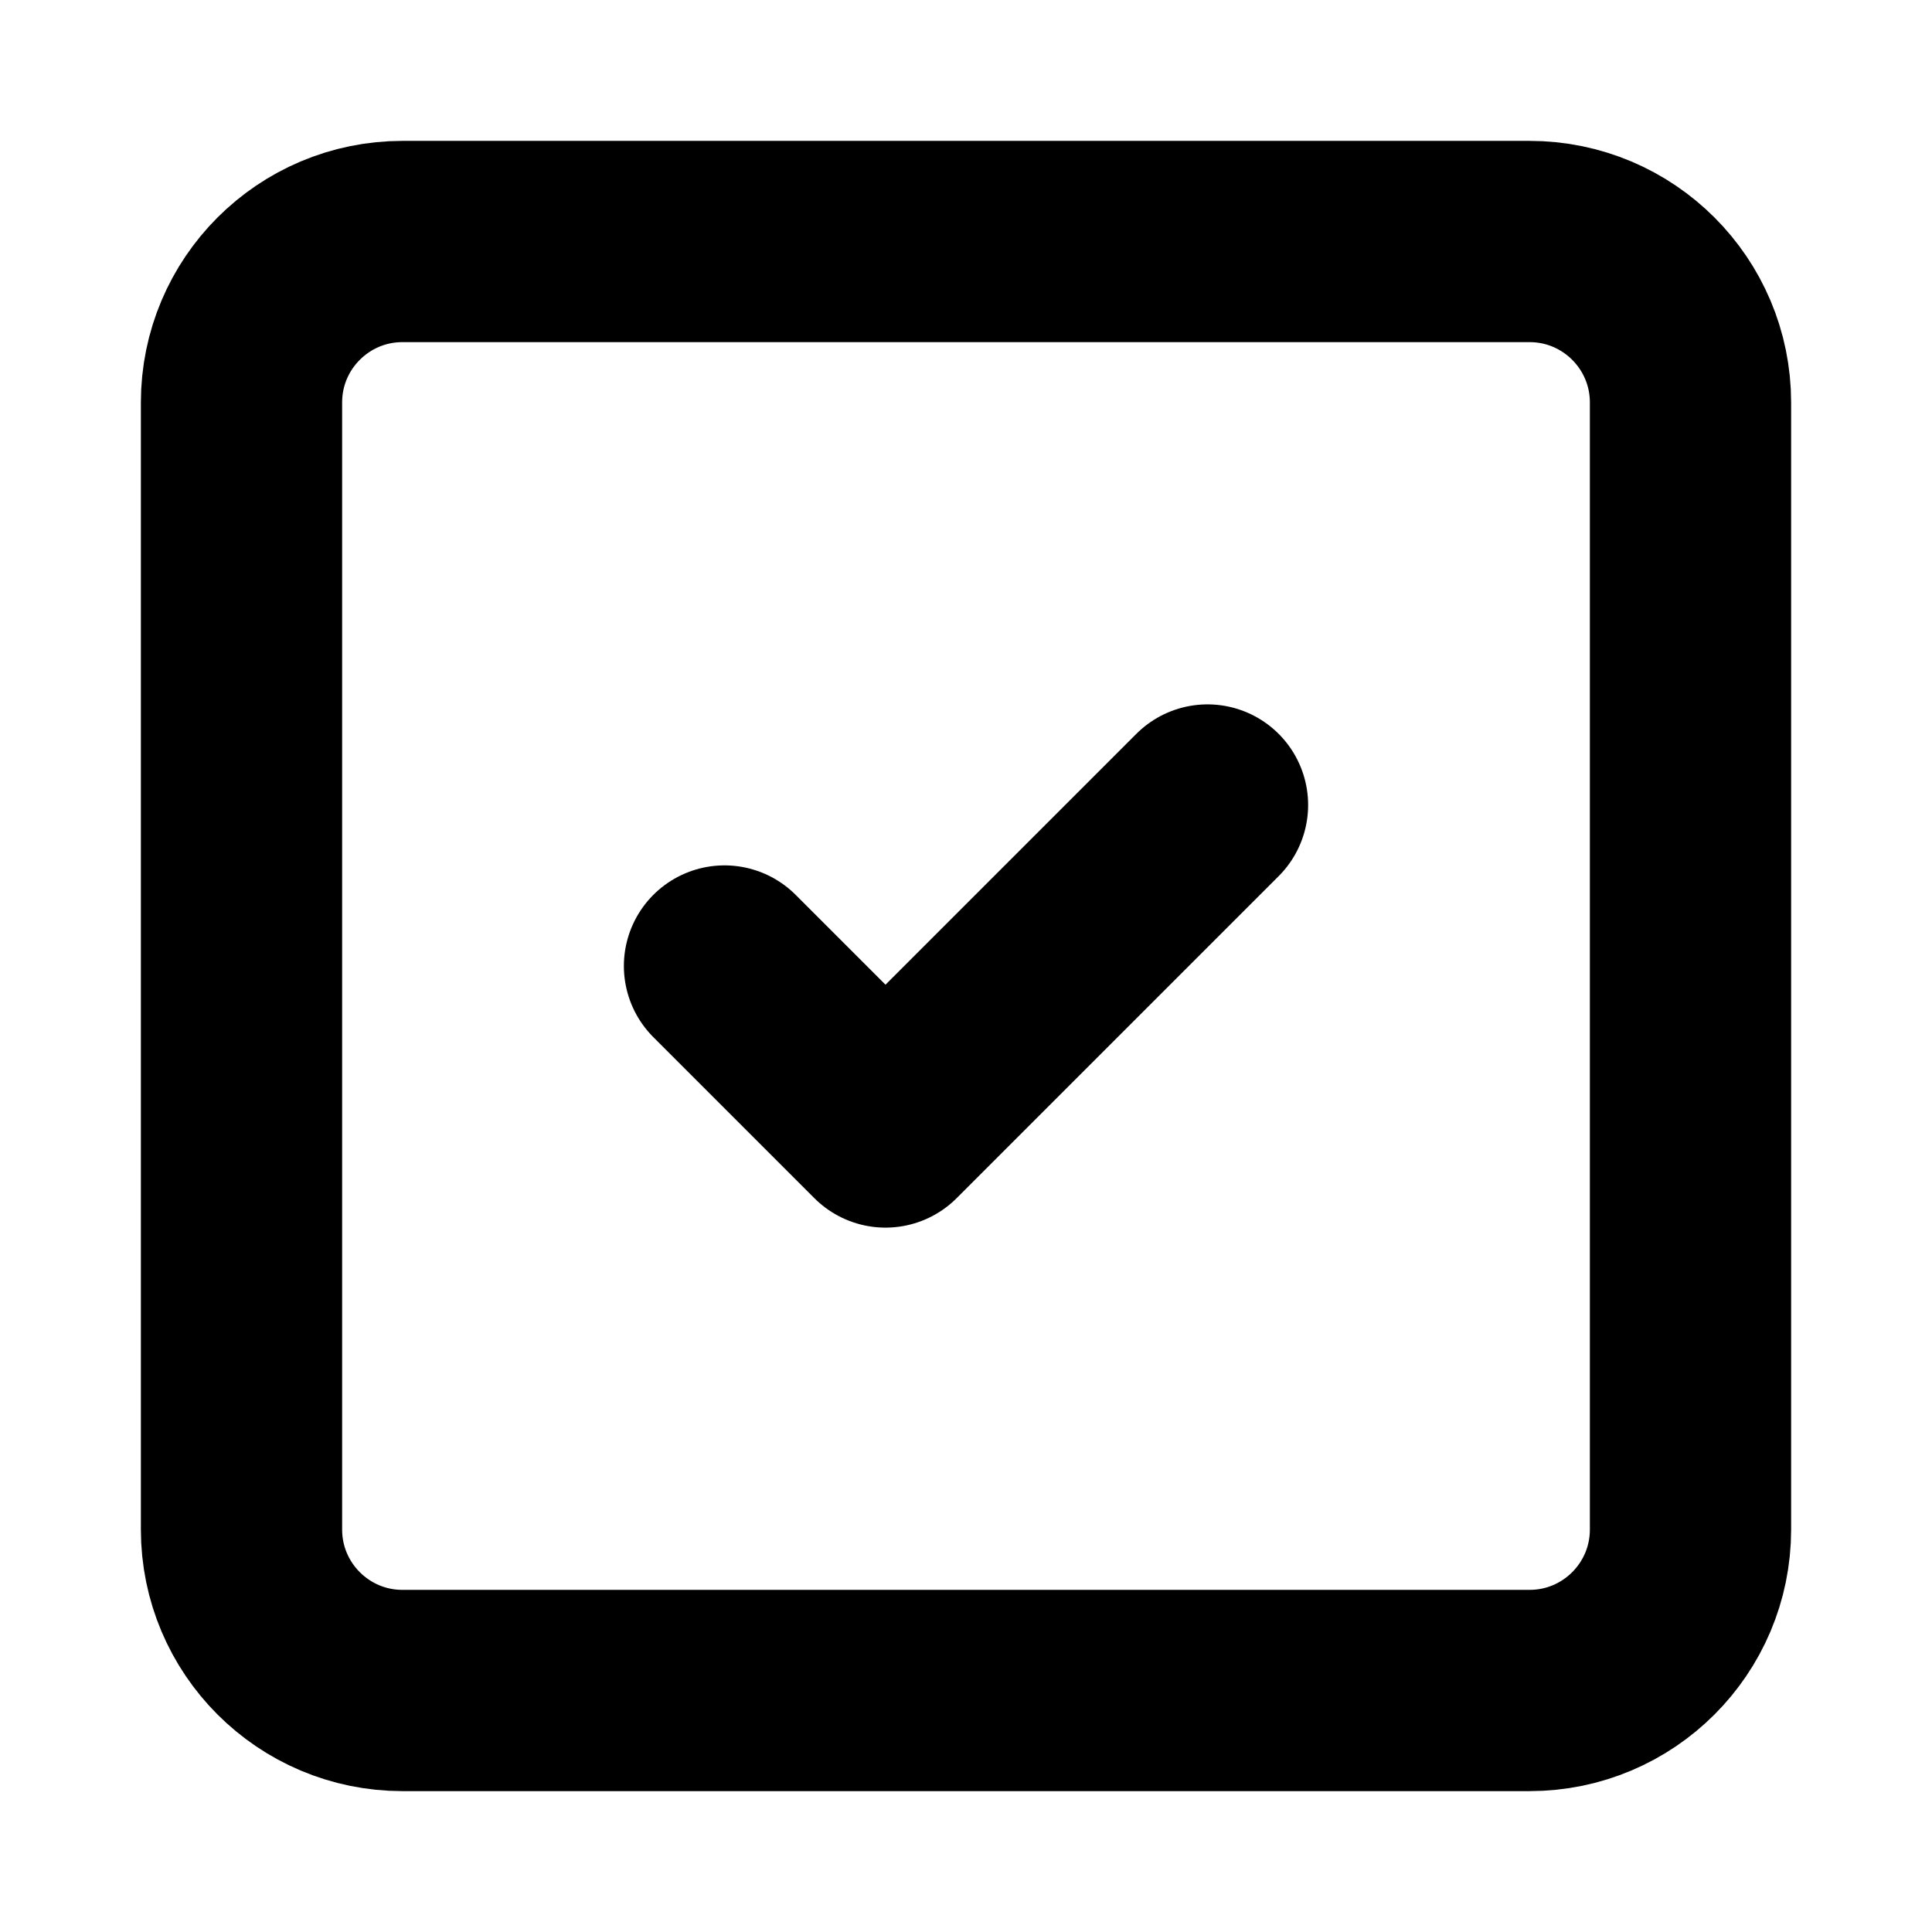
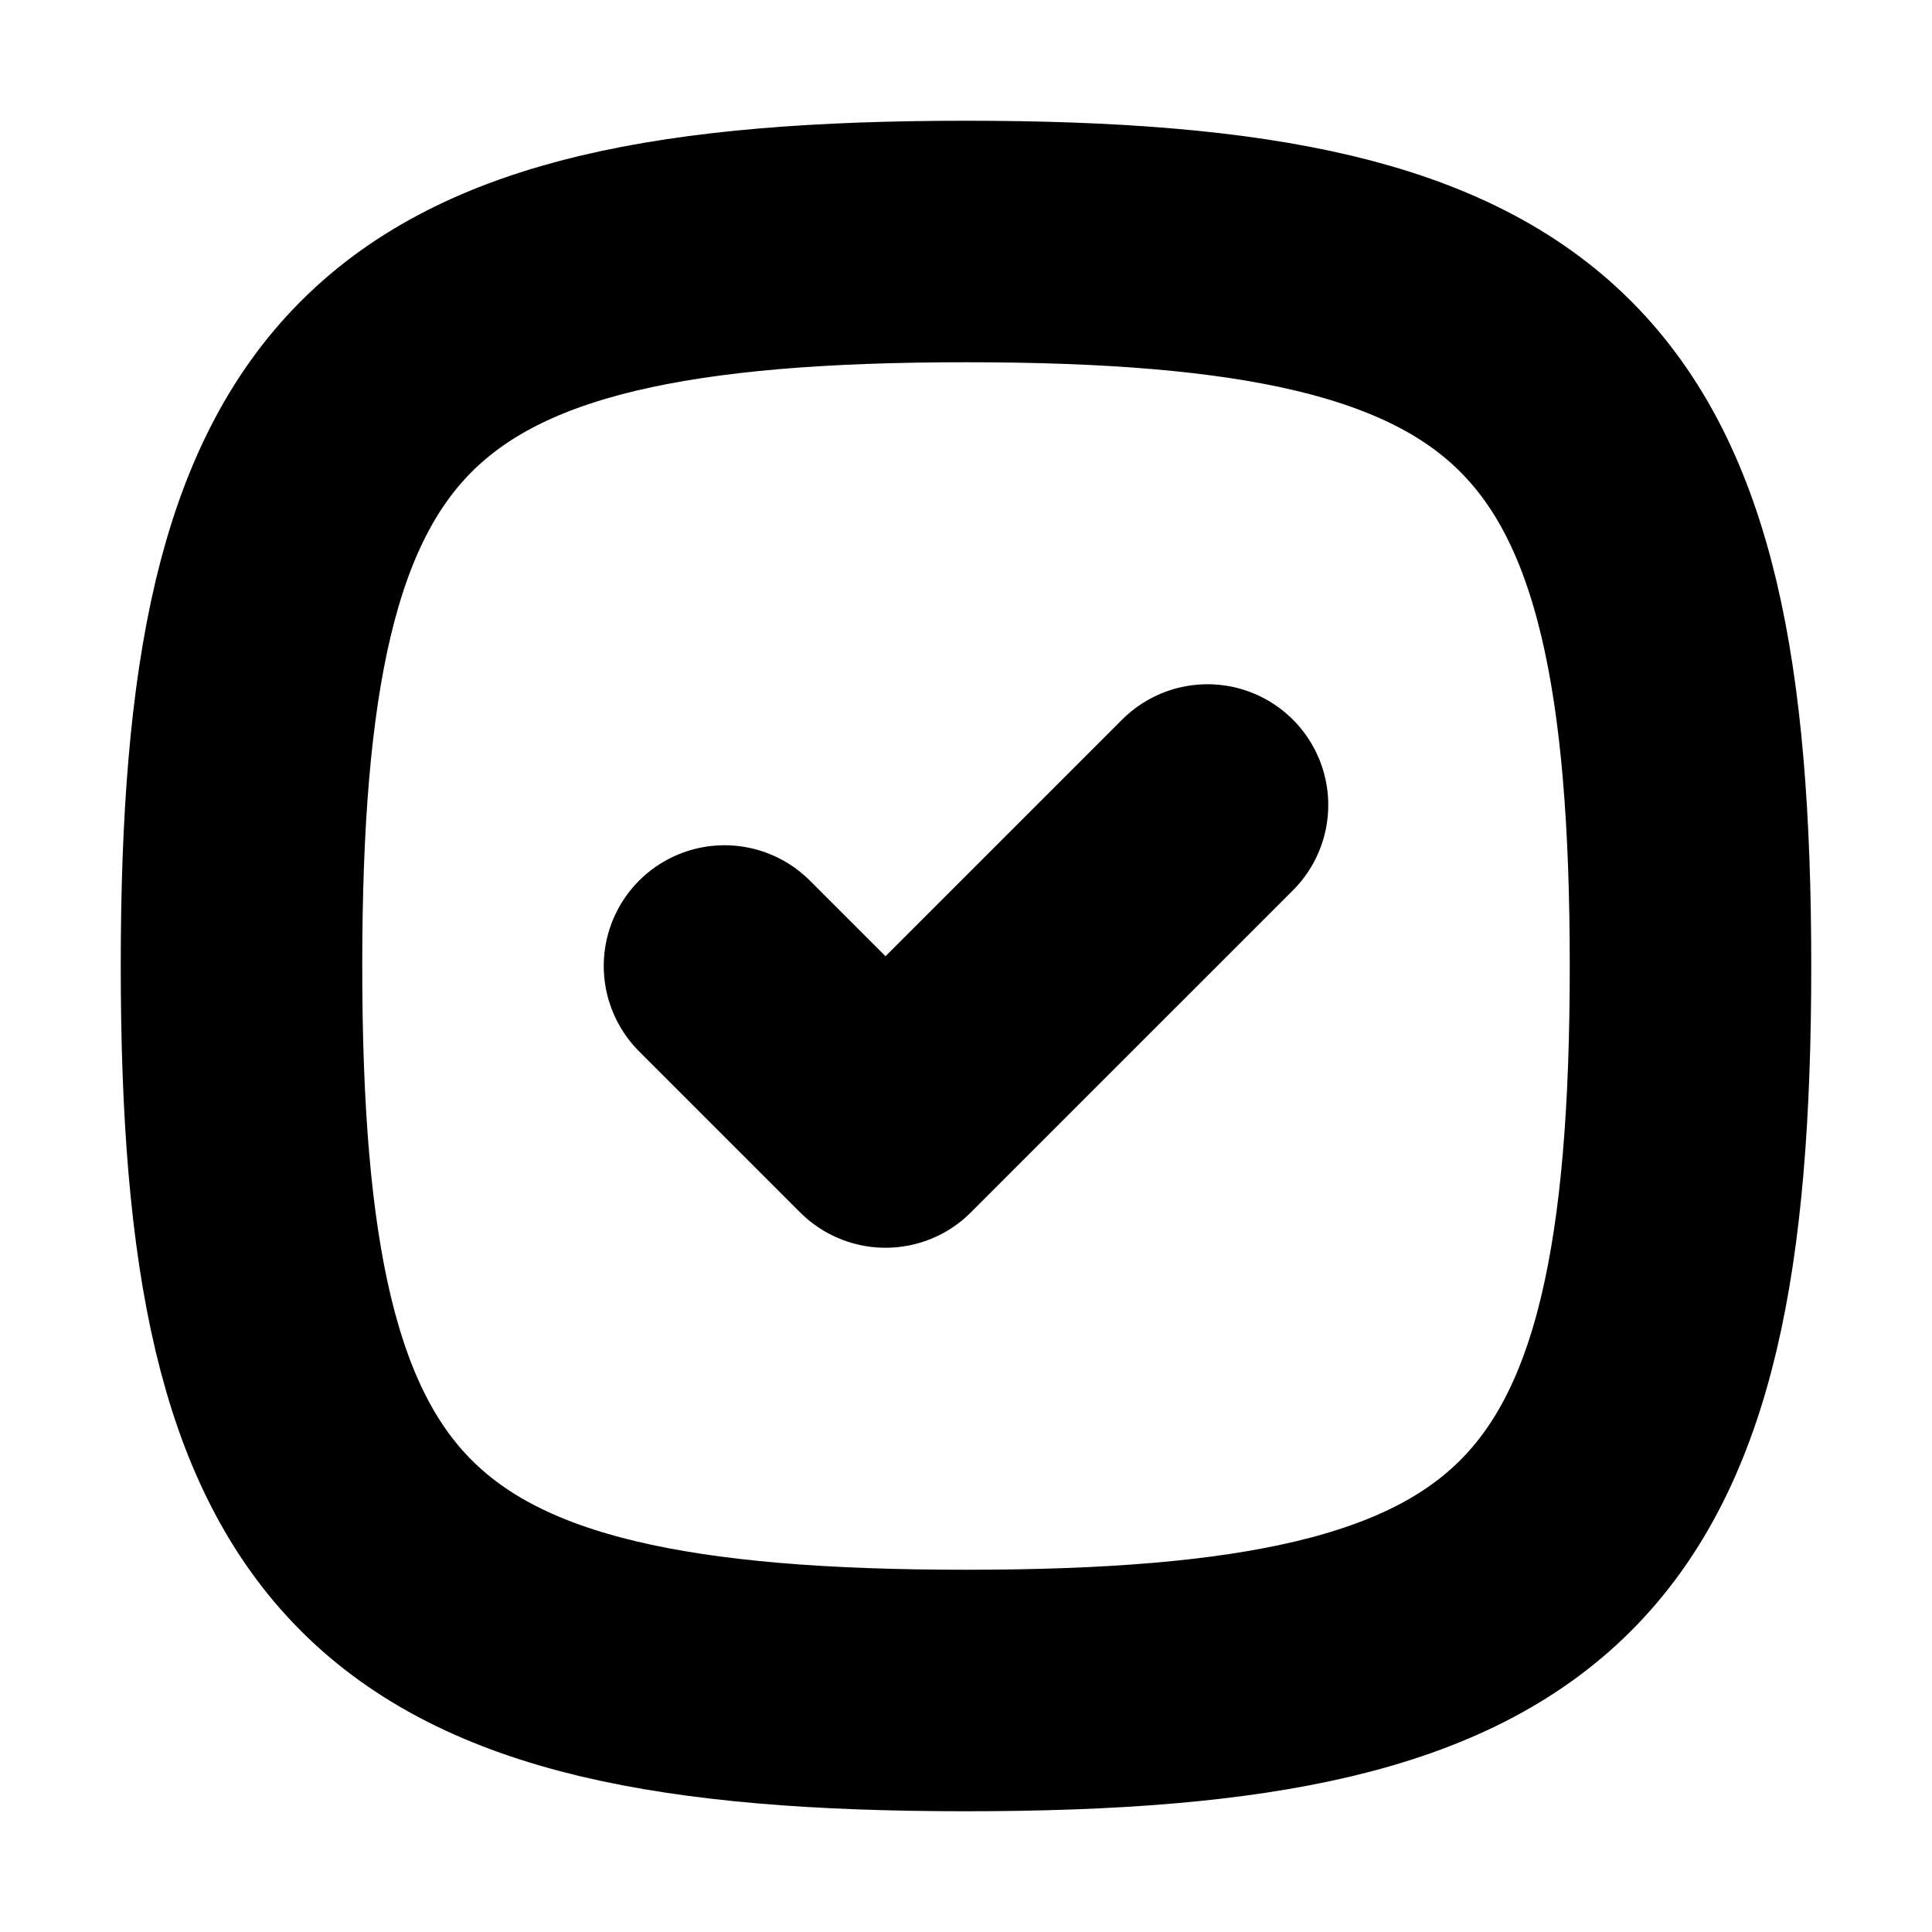
<svg xmlns="http://www.w3.org/2000/svg" width="24" height="24" viewBox="0 0 24 24">
-   <g fill="none" stroke="currentColor" stroke-linecap="round" stroke-linejoin="round" stroke-width="2.5">
-     <path d="M3 5a2 2 0 0 1 2-2h14a2 2 0 0 1 2 2v14a2 2 0 0 1-2 2H5a2 2 0 0 1-2-2z" />
+   <g fill="none" stroke="currentColor" stroke-linecap="round" stroke-linejoin="round" stroke-width="3">
    <path d="m9 12l2 2l4-4" />
+     <path d="M12 3c7.2 0 9 1.8 9 9s-1.8 9-9 9s-9-1.8-9-9s1.8-9 9-9" />
  </g>
</svg>
